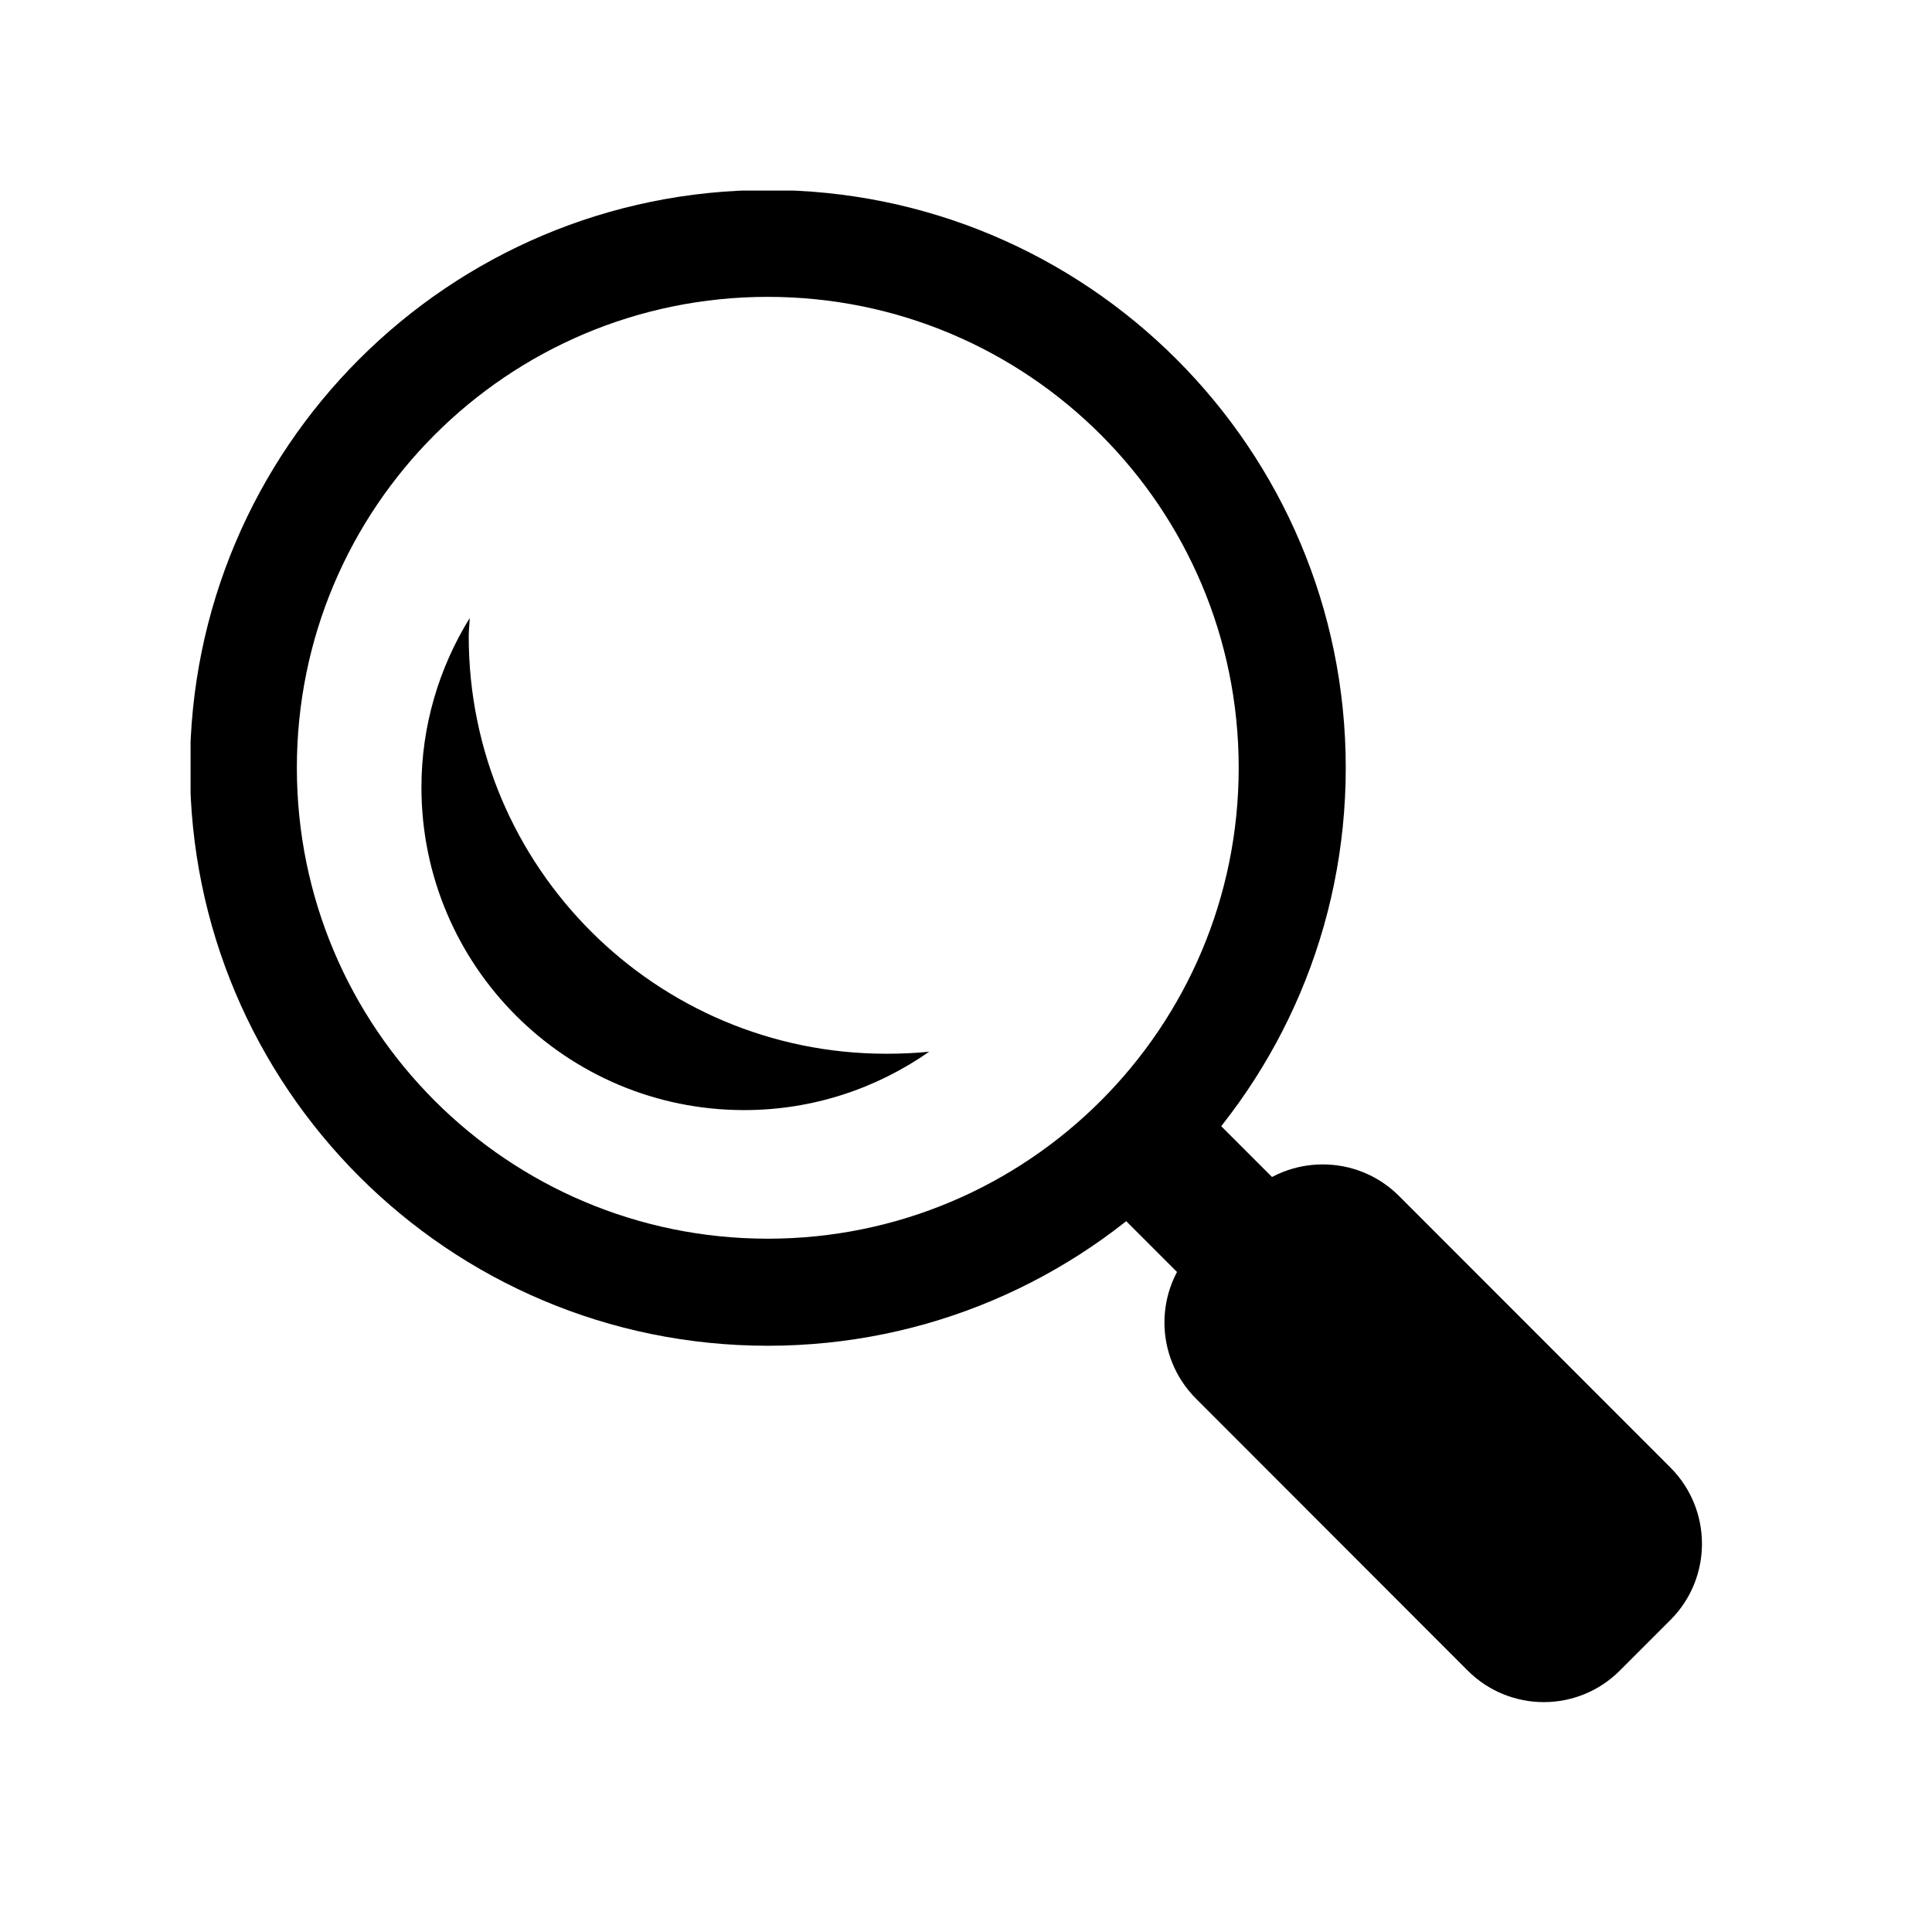
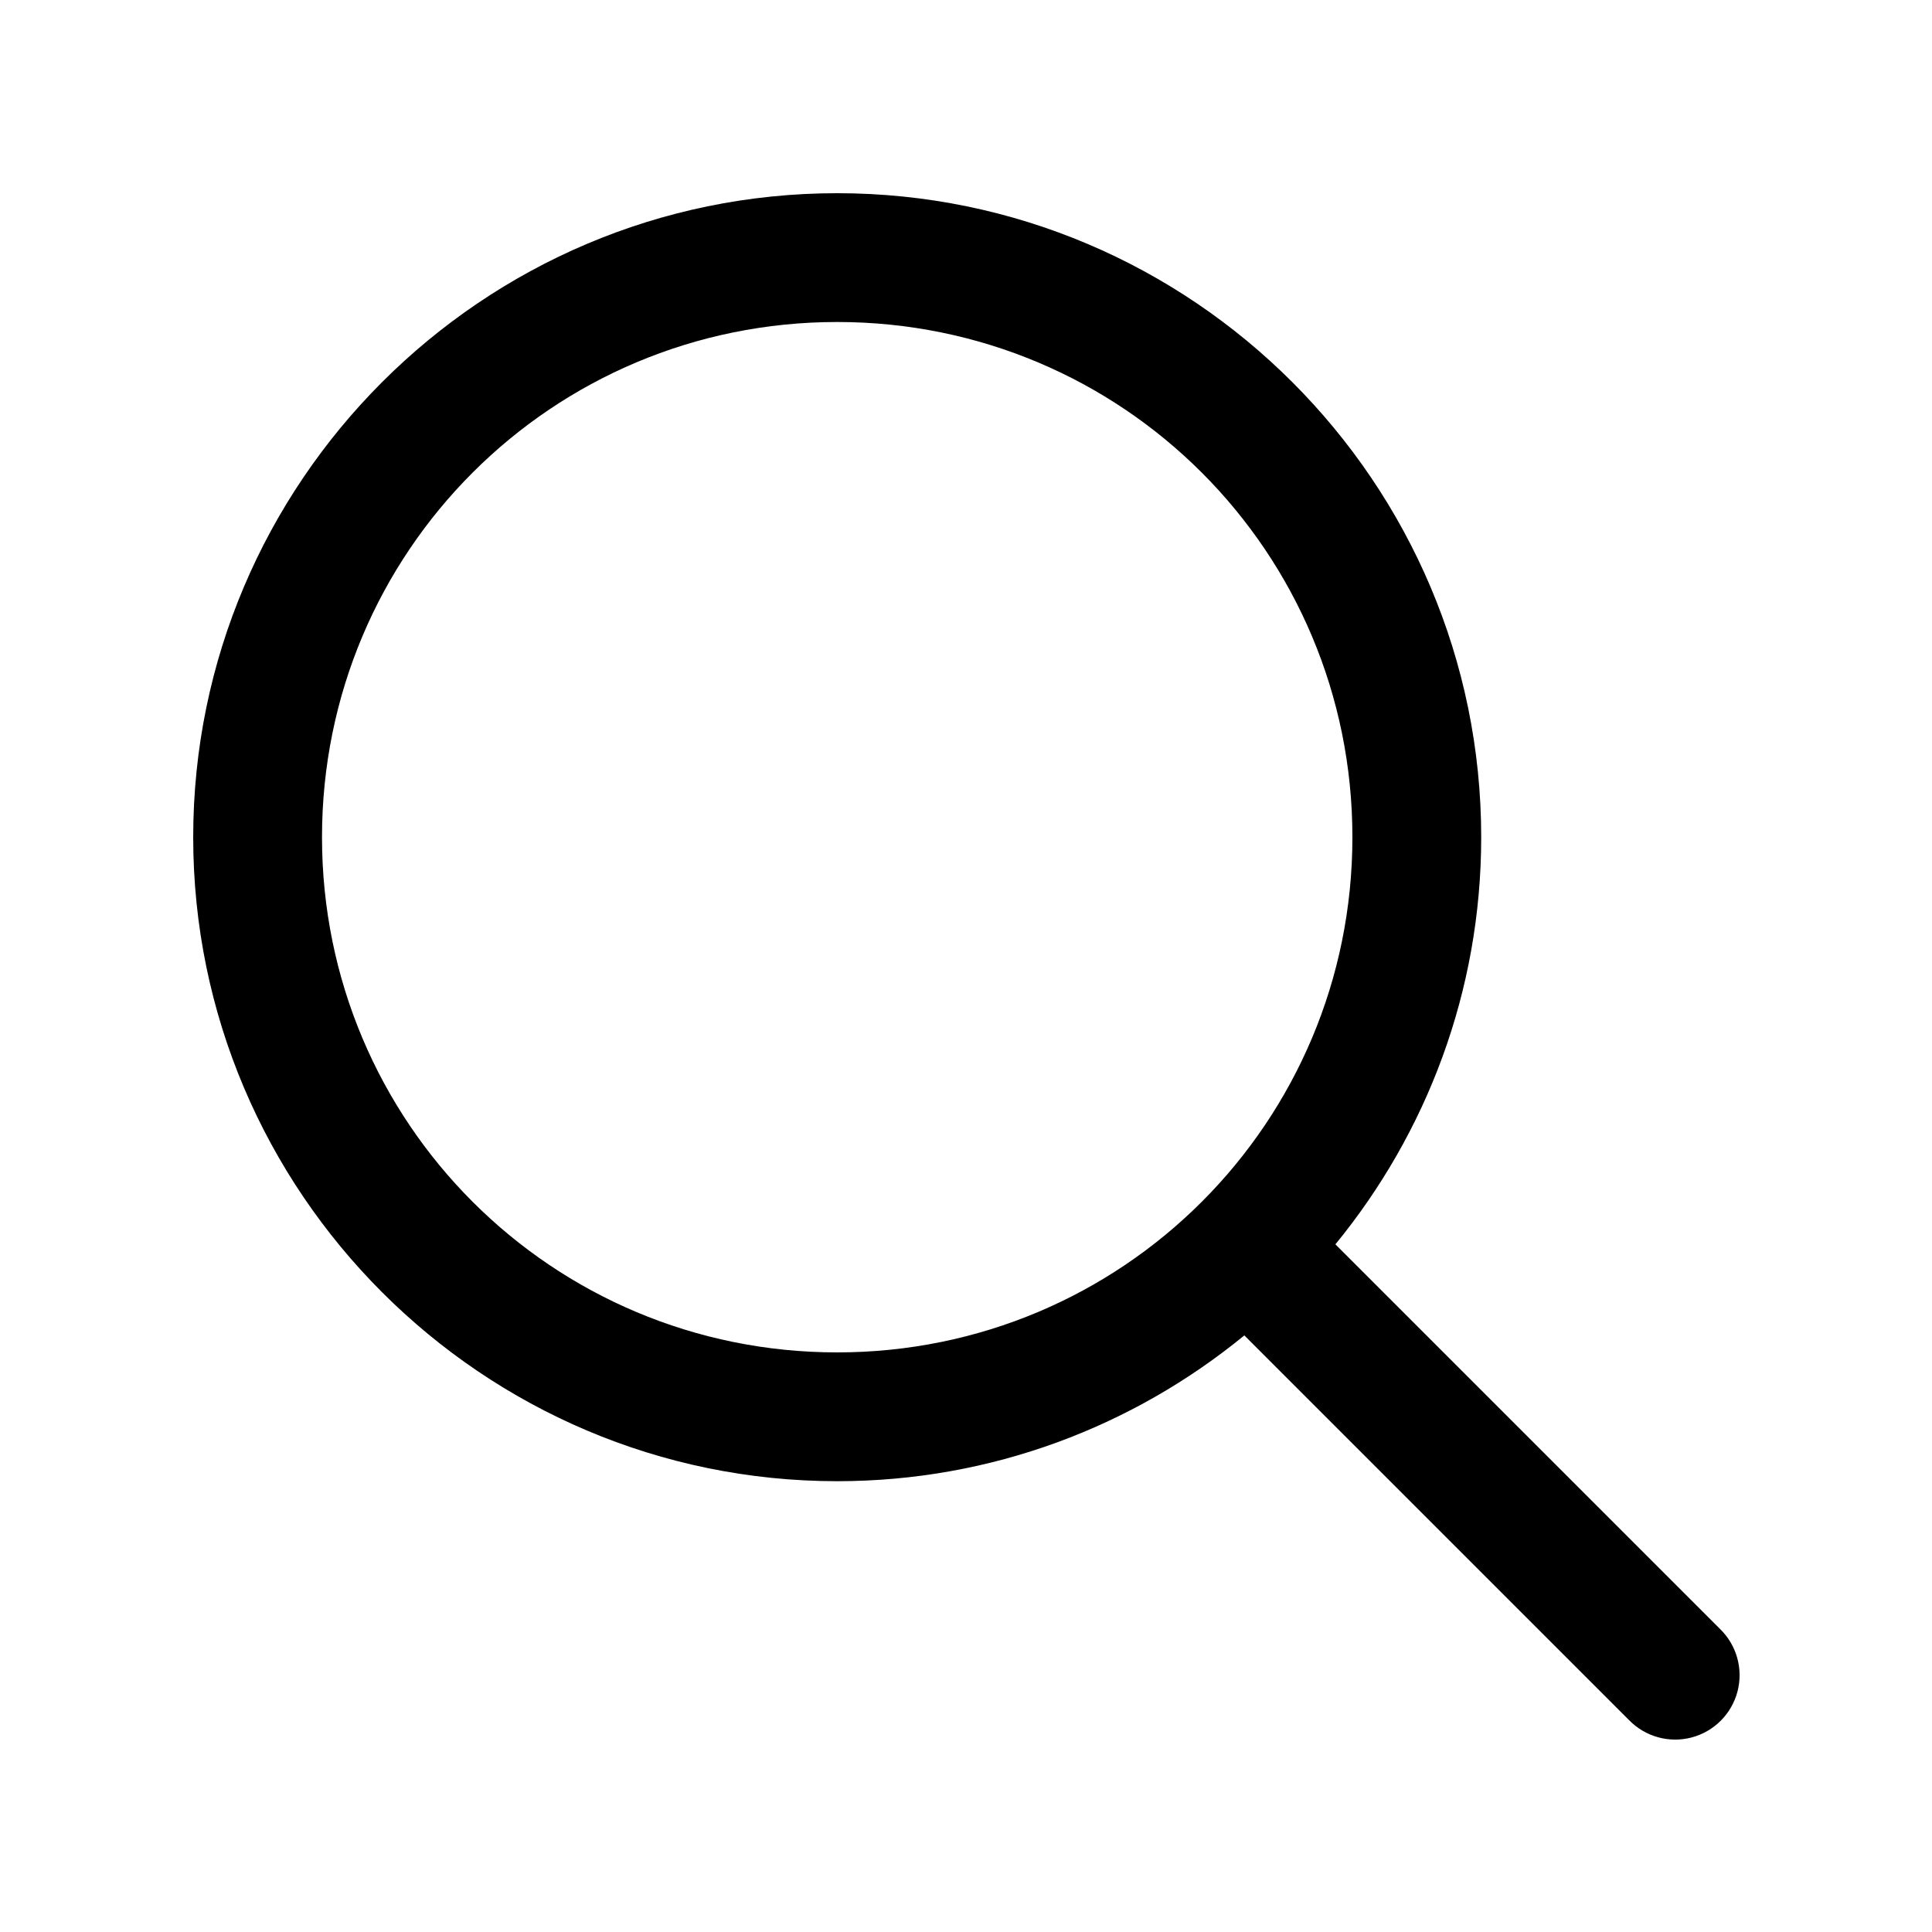
- <svg xmlns="http://www.w3.org/2000/svg" width="50" zoomAndPan="magnify" viewBox="0 0 37.5 37.5" height="50" preserveAspectRatio="xMidYMid meet" version="1.0">
-   <defs>
-     <clipPath id="4176c37e06">
-       <path d="M 22 22 L 33.305 22 L 33.305 33.305 L 22 33.305 Z M 22 22 " clip-rule="nonzero" />
-     </clipPath>
-     <clipPath id="e3e3476501">
-       <path d="M 3.699 3.699 L 27 3.699 L 27 27 L 3.699 27 Z M 3.699 3.699 " clip-rule="nonzero" />
-     </clipPath>
-   </defs>
-   <path fill="#000000" d="M 20.922 22.766 L 22.766 20.922 L 26.512 24.668 L 24.668 26.512 Z M 20.922 22.766 " fill-opacity="1" fill-rule="nonzero" />
-   <g clip-path="url(#4176c37e06)">
-     <path fill="#000000" d="M 32.426 28.488 C 33.238 29.305 33.238 30.625 32.426 31.441 L 31.441 32.426 C 30.625 33.242 29.305 33.242 28.488 32.426 L 23.215 27.148 C 22.398 26.332 22.398 25.012 23.211 24.195 L 24.195 23.211 C 25.012 22.398 26.336 22.398 27.152 23.211 Z M 32.426 28.488 " fill-opacity="1" fill-rule="nonzero" />
-   </g>
-   <g clip-path="url(#e3e3476501)">
-     <path fill="#000000" d="M 14.902 3.688 C 8.707 3.688 3.688 8.707 3.688 14.902 C 3.688 21.098 8.707 26.121 14.902 26.121 C 21.098 26.121 26.121 21.098 26.121 14.902 C 26.121 8.707 21.098 3.688 14.902 3.688 Z M 14.902 24.043 C 9.852 24.043 5.762 19.953 5.762 14.902 C 5.762 9.852 9.852 5.762 14.902 5.762 C 19.953 5.762 24.043 9.852 24.043 14.902 C 24.043 19.953 19.953 24.043 14.902 24.043 Z M 14.902 24.043 " fill-opacity="1" fill-rule="nonzero" />
-   </g>
-   <path fill="#000000" d="M 17.203 20.453 C 12.73 20.453 9.098 16.828 9.098 12.352 C 9.098 12.234 9.113 12.117 9.117 11.996 C 8.527 12.953 8.18 14.078 8.18 15.281 C 8.18 18.742 10.984 21.547 14.445 21.547 C 15.781 21.547 17.016 21.125 18.035 20.414 C 17.762 20.441 17.484 20.453 17.203 20.453 Z M 17.203 20.453 " fill-opacity="1" fill-rule="nonzero" />
+ <svg xmlns="http://www.w3.org/2000/svg" viewBox="0 0 30 30" width="25px" height="25px">
+   <path d="M 13 3 C 7.489 3 3 7.489 3 13 C 3 18.511 7.489 23 13 23 C 15.397 23 17.597 22.149 19.322 20.736 L 25.293 26.707 A 1 1 0 1 0 26.707 25.293 L 20.736 19.322 C 22.149 17.597 23 15.397 23 13 C 23 7.489 18.511 3 13 3 z M 13 5 C 17.43 5 21 8.57 21 13 C 21 17.43 17.43 21 13 21 C 8.57 21 5 17.43 5 13 C 5 8.57 8.57 5 13 5 z" />
</svg>
